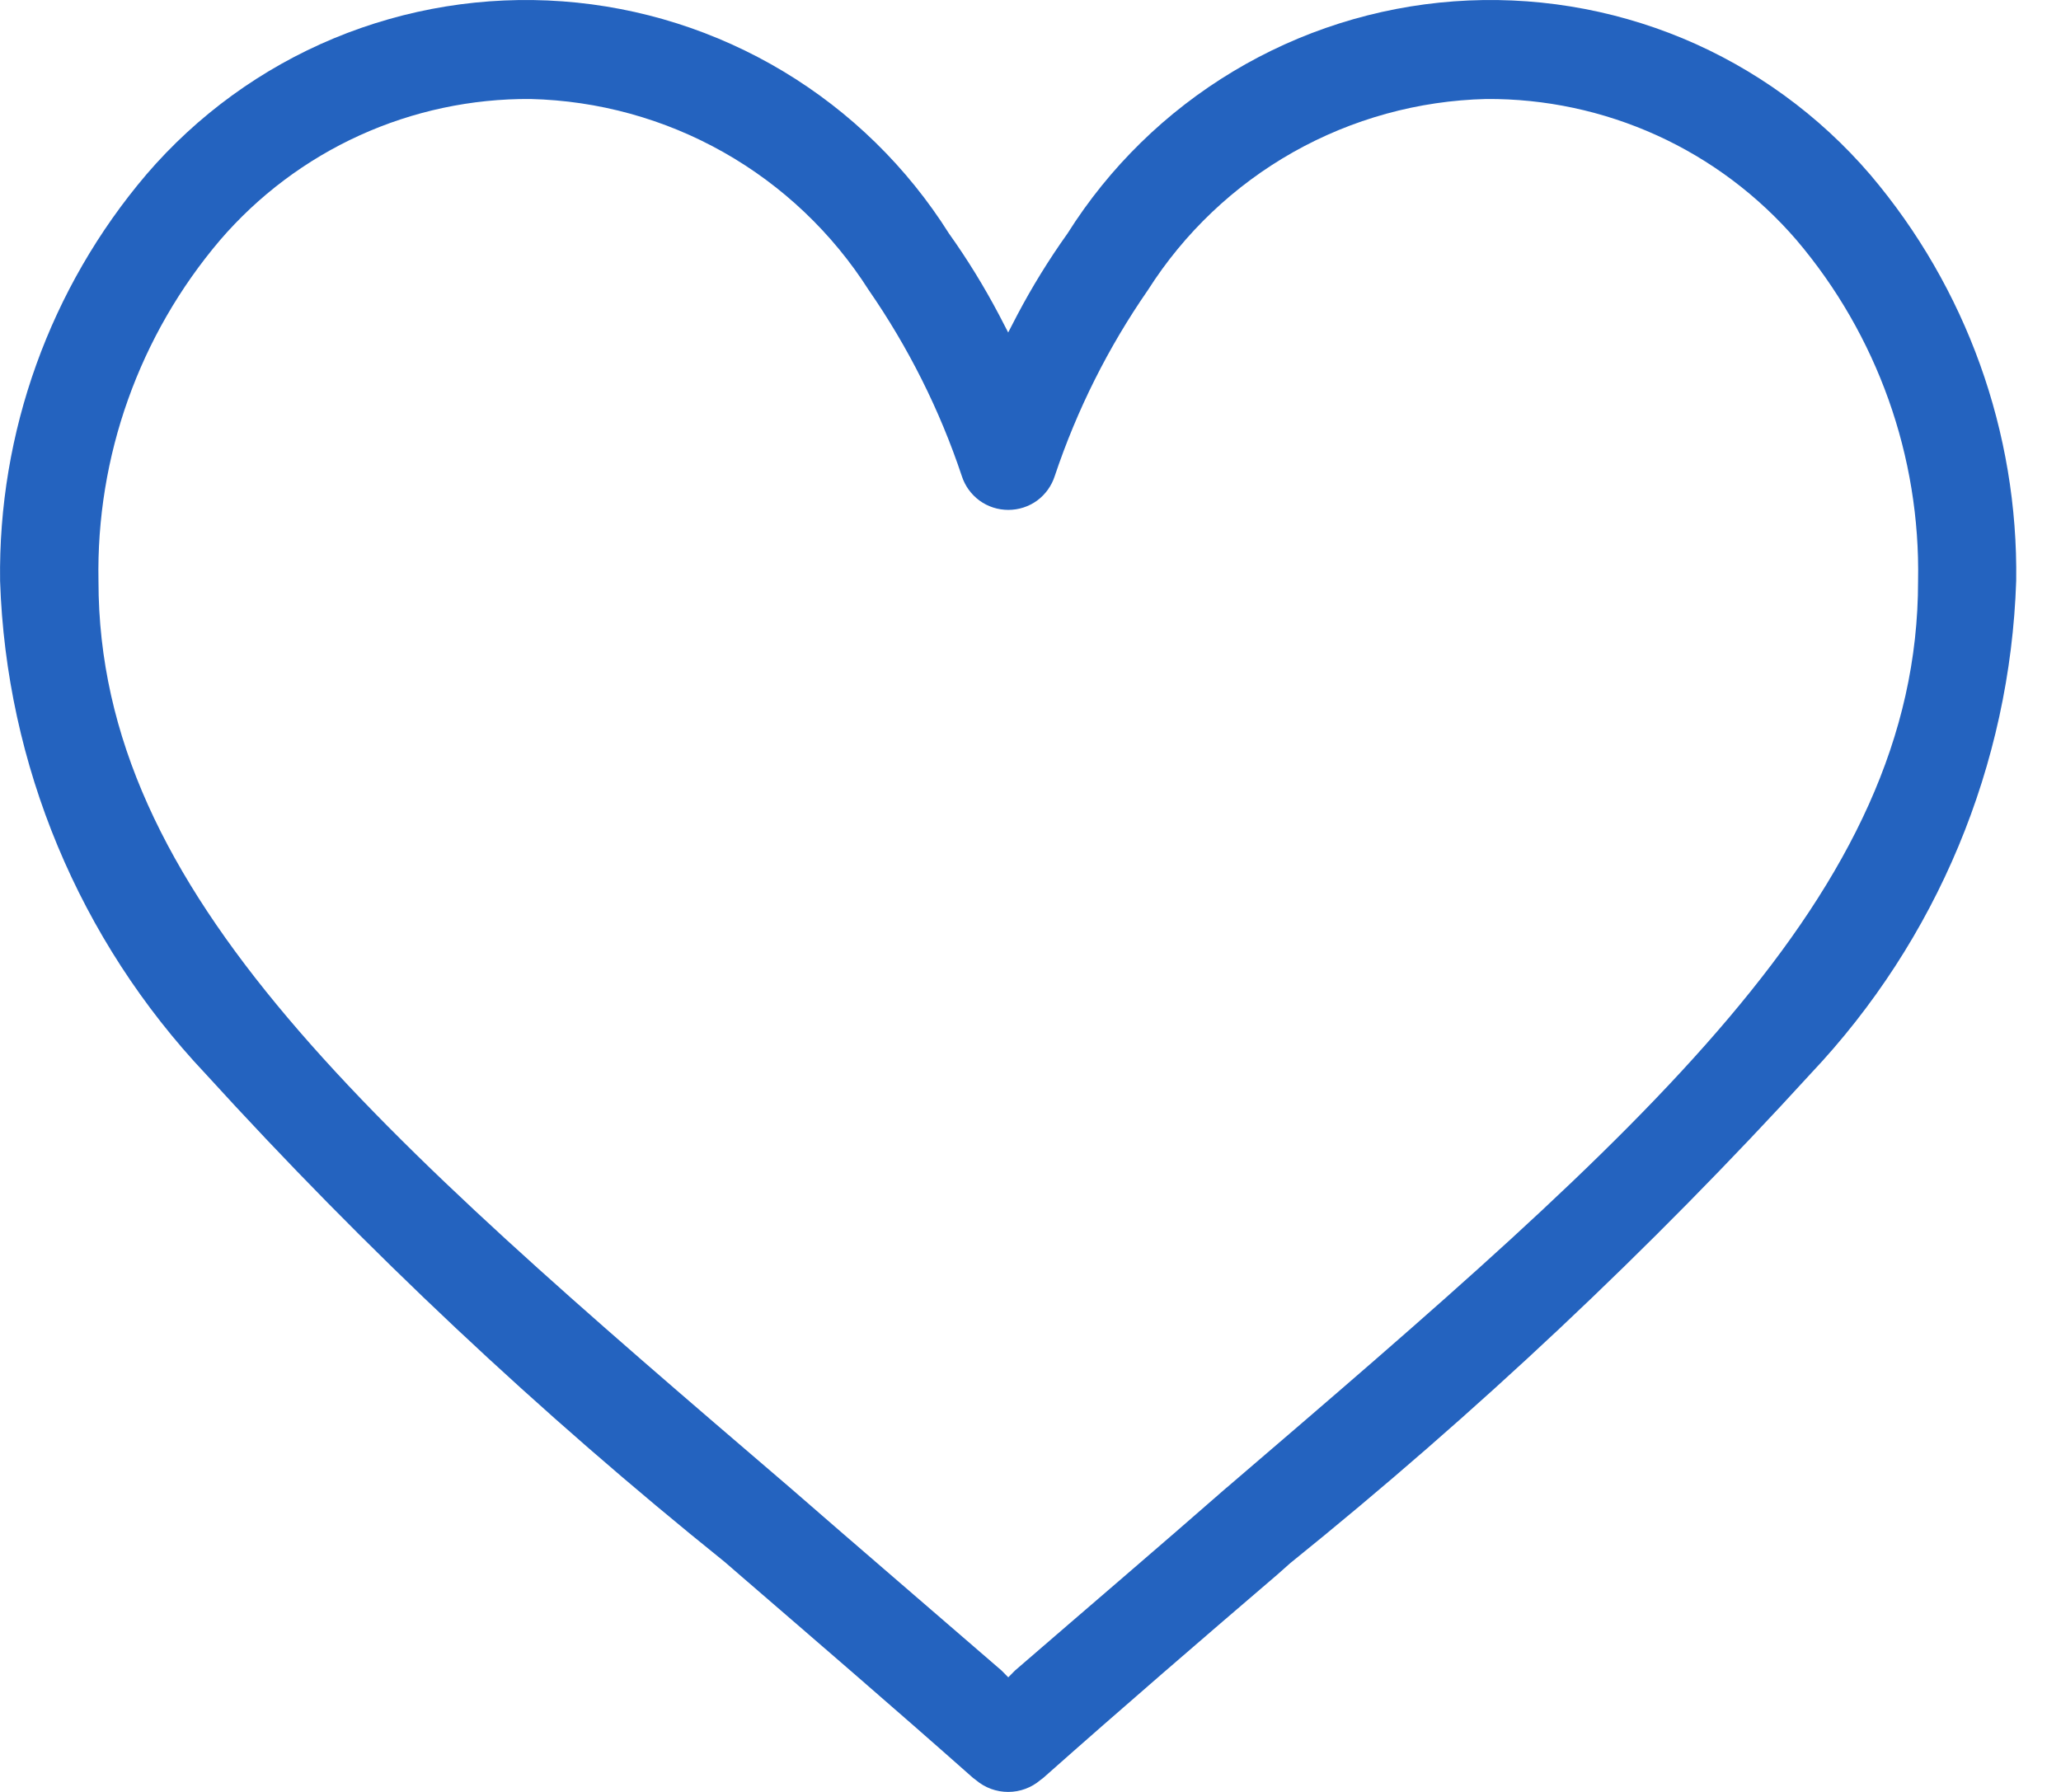
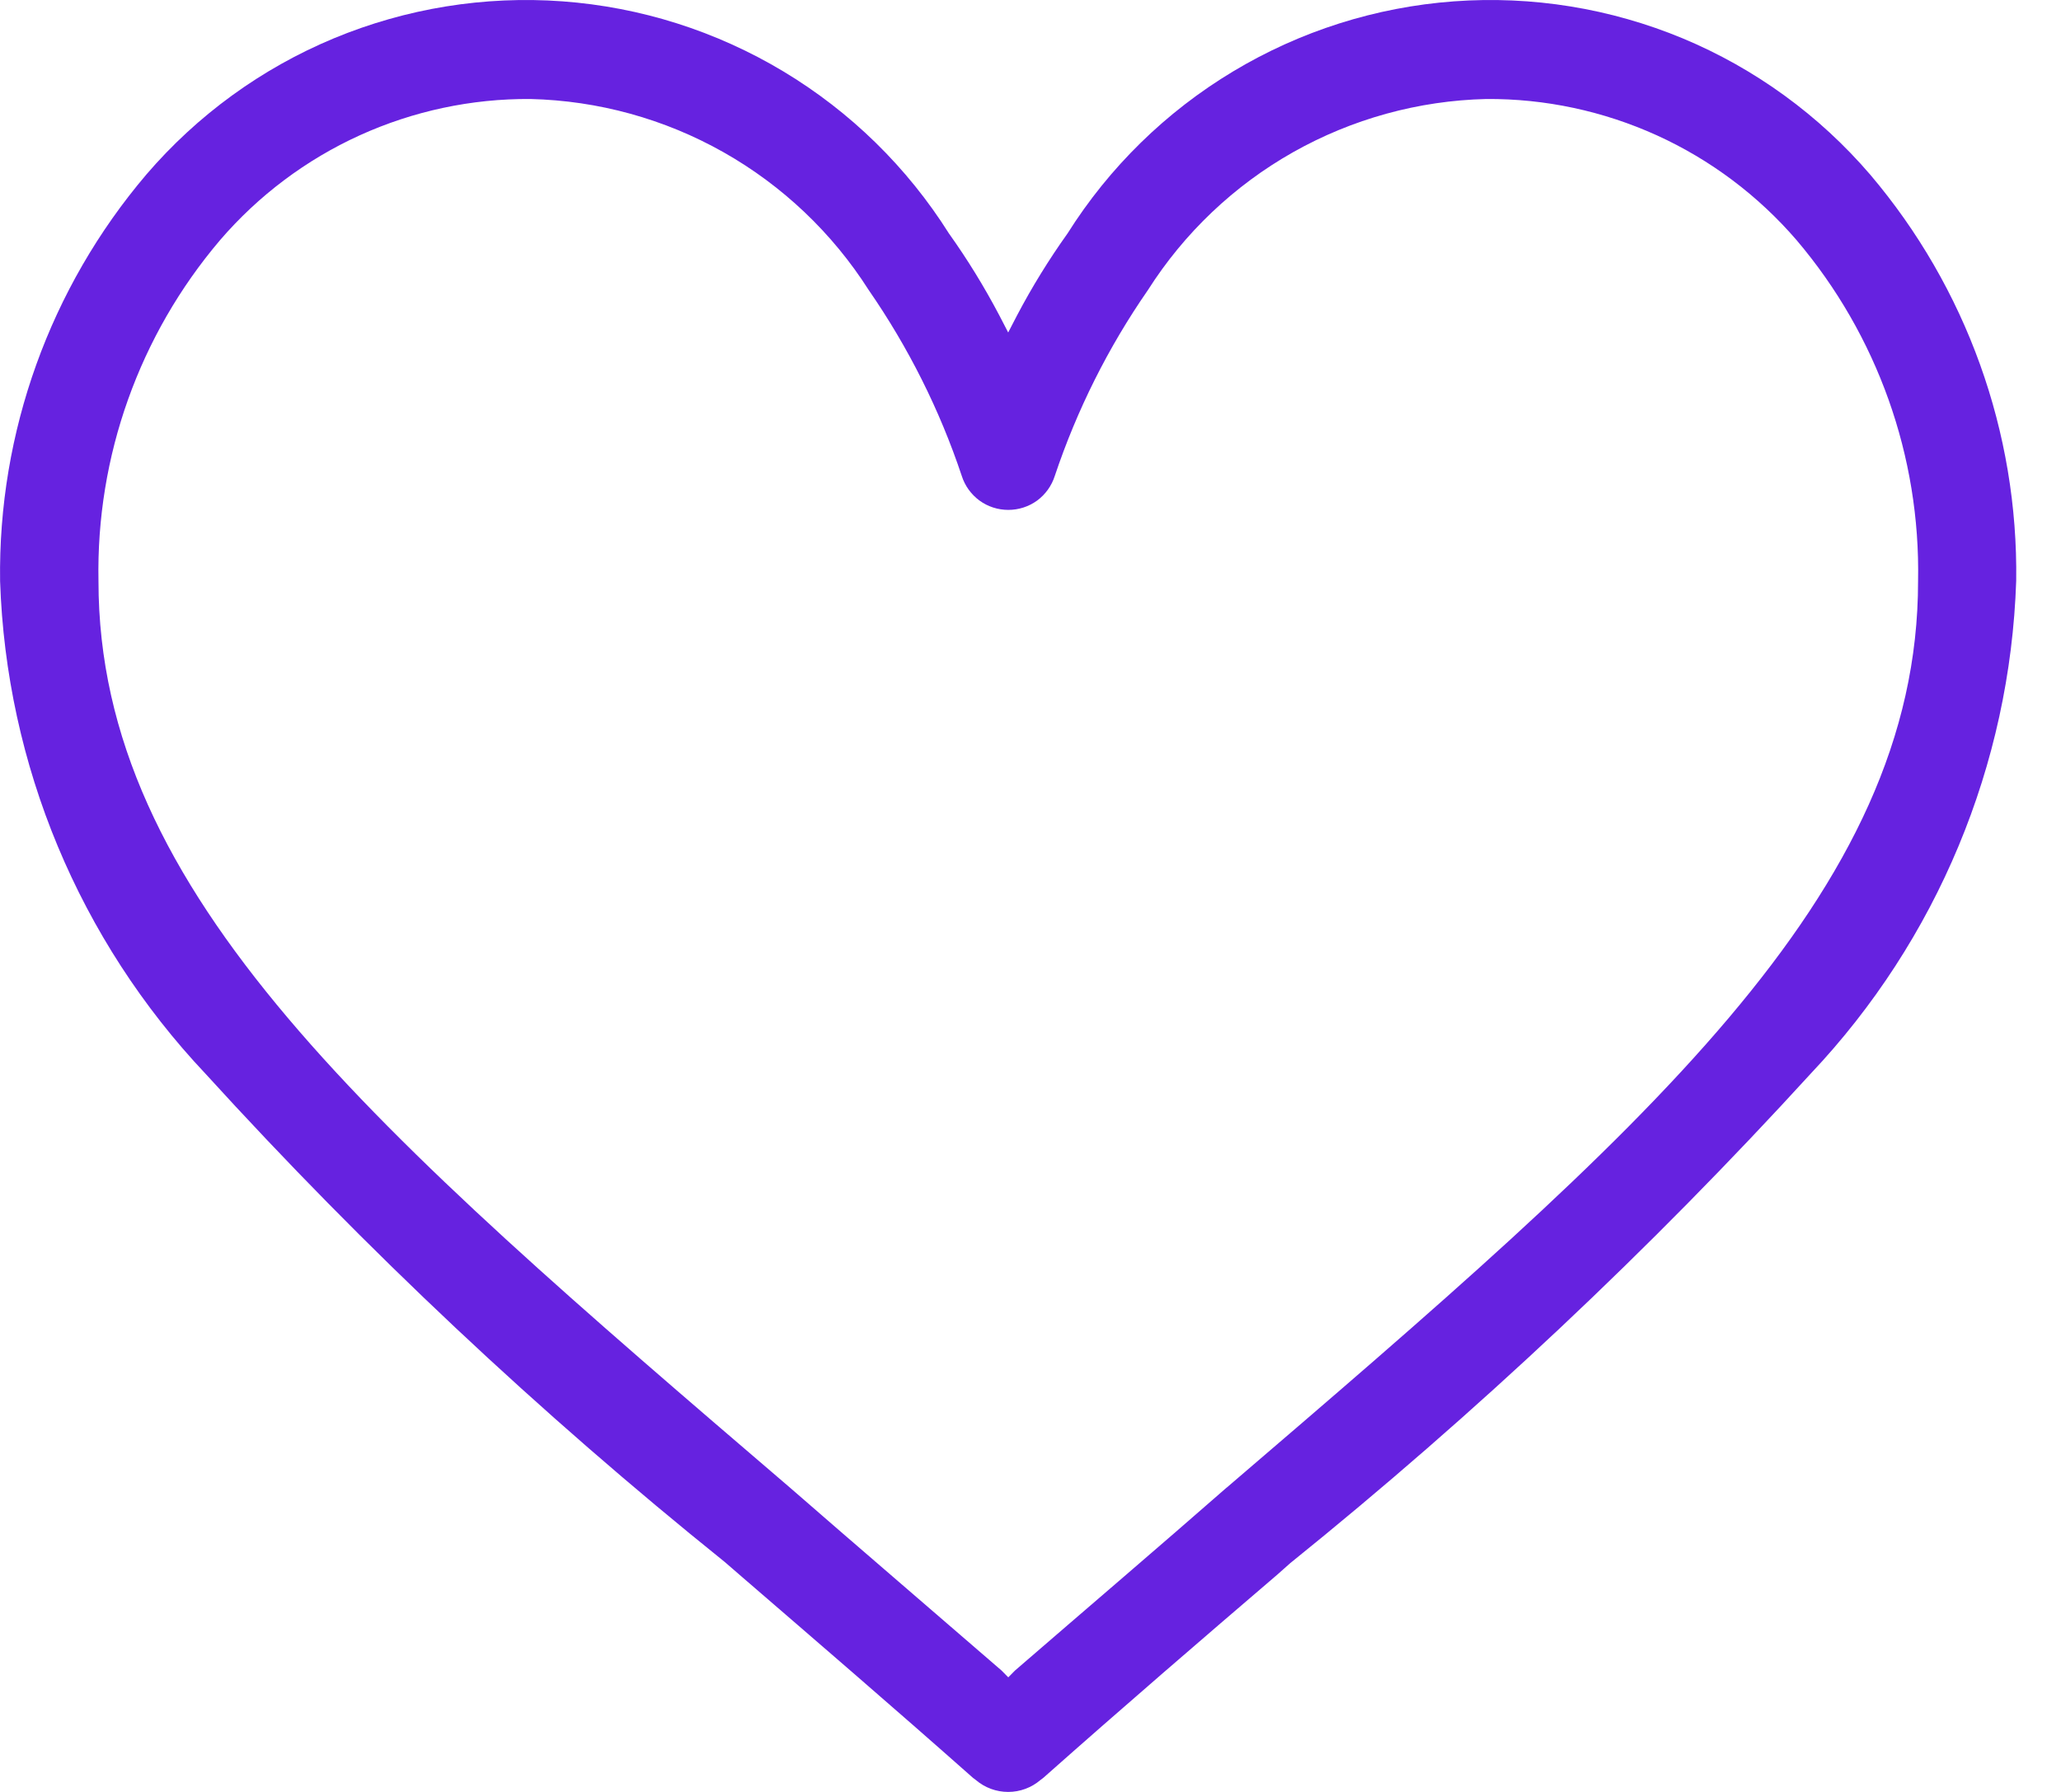
- <svg xmlns="http://www.w3.org/2000/svg" width="100%" height="100%" viewBox="0 0 23 20" fill="#2463BF" preserveAspectRatio="xMidYMid meet">
-   <path d="M20.87 1.948C20.301 1.285 19.584 0.764 18.778 0.428C17.971 0.093 17.097 -0.049 16.225 0.015C15.354 0.079 14.51 0.347 13.761 0.797C13.012 1.247 12.379 1.866 11.913 2.606C11.706 2.896 11.518 3.201 11.352 3.516L11.251 3.711L11.15 3.516C10.984 3.201 10.797 2.896 10.59 2.606C10.124 1.866 9.491 1.247 8.742 0.797C7.993 0.347 7.149 0.079 6.277 0.015C5.406 -0.049 4.532 0.093 3.725 0.428C2.918 0.764 2.202 1.285 1.633 1.948C0.558 3.213 -0.022 4.825 0.001 6.485C0.069 8.536 0.884 10.492 2.294 11.985C4.081 13.948 6.018 15.769 8.086 17.432L8.279 17.599C9.099 18.307 9.953 19.041 10.857 19.842L10.89 19.867C10.991 19.953 11.118 20 11.251 20C11.383 20 11.51 19.953 11.611 19.867L11.644 19.842C12.556 19.033 13.418 18.291 14.255 17.574L14.398 17.447C16.47 15.776 18.412 13.949 20.207 11.983C21.617 10.491 22.432 8.535 22.5 6.483C22.523 4.824 21.944 3.213 20.87 1.948ZM13.688 16.604C12.938 17.261 12.156 17.928 11.327 18.645L11.252 18.721L11.177 18.645C10.349 17.928 9.57 17.261 8.816 16.604C4.162 12.616 1.099 9.985 1.099 6.485C1.072 5.094 1.554 3.742 2.455 2.681C2.883 2.183 3.415 1.783 4.013 1.511C4.612 1.239 5.262 1.1 5.92 1.105C6.676 1.123 7.416 1.327 8.074 1.699C8.732 2.071 9.289 2.6 9.695 3.238C10.137 3.877 10.487 4.575 10.733 5.312C10.768 5.422 10.837 5.518 10.931 5.587C11.024 5.655 11.137 5.691 11.252 5.691C11.368 5.691 11.48 5.655 11.574 5.587C11.667 5.518 11.736 5.422 11.771 5.312C12.018 4.575 12.367 3.877 12.81 3.238C13.215 2.6 13.772 2.071 14.43 1.699C15.089 1.327 15.829 1.123 16.585 1.105C17.242 1.1 17.892 1.239 18.491 1.511C19.089 1.783 19.621 2.183 20.05 2.681C20.95 3.742 21.432 5.094 21.405 6.485C21.406 9.984 18.343 12.615 13.689 16.604H13.688Z" fill="#2463BF" />
+ <svg xmlns="http://www.w3.org/2000/svg" width="100%" height="100%" viewBox="0 0 23 20" fill="rgb(102, 34, 224)" preserveAspectRatio="xMidYMid meet">
+   <path d="M20.87 1.948C20.301 1.285 19.584 0.764 18.778 0.428C17.971 0.093 17.097 -0.049 16.225 0.015C15.354 0.079 14.51 0.347 13.761 0.797C13.012 1.247 12.379 1.866 11.913 2.606C11.706 2.896 11.518 3.201 11.352 3.516L11.251 3.711L11.15 3.516C10.984 3.201 10.797 2.896 10.59 2.606C10.124 1.866 9.491 1.247 8.742 0.797C7.993 0.347 7.149 0.079 6.277 0.015C5.406 -0.049 4.532 0.093 3.725 0.428C2.918 0.764 2.202 1.285 1.633 1.948C0.558 3.213 -0.022 4.825 0.001 6.485C0.069 8.536 0.884 10.492 2.294 11.985C4.081 13.948 6.018 15.769 8.086 17.432L8.279 17.599C9.099 18.307 9.953 19.041 10.857 19.842L10.89 19.867C10.991 19.953 11.118 20 11.251 20C11.383 20 11.51 19.953 11.611 19.867L11.644 19.842C12.556 19.033 13.418 18.291 14.255 17.574L14.398 17.447C16.47 15.776 18.412 13.949 20.207 11.983C21.617 10.491 22.432 8.535 22.5 6.483C22.523 4.824 21.944 3.213 20.87 1.948ZM13.688 16.604C12.938 17.261 12.156 17.928 11.327 18.645L11.252 18.721L11.177 18.645C10.349 17.928 9.57 17.261 8.816 16.604C4.162 12.616 1.099 9.985 1.099 6.485C1.072 5.094 1.554 3.742 2.455 2.681C2.883 2.183 3.415 1.783 4.013 1.511C4.612 1.239 5.262 1.1 5.92 1.105C6.676 1.123 7.416 1.327 8.074 1.699C8.732 2.071 9.289 2.6 9.695 3.238C10.137 3.877 10.487 4.575 10.733 5.312C10.768 5.422 10.837 5.518 10.931 5.587C11.024 5.655 11.137 5.691 11.252 5.691C11.368 5.691 11.48 5.655 11.574 5.587C11.667 5.518 11.736 5.422 11.771 5.312C12.018 4.575 12.367 3.877 12.81 3.238C13.215 2.6 13.772 2.071 14.43 1.699C15.089 1.327 15.829 1.123 16.585 1.105C17.242 1.1 17.892 1.239 18.491 1.511C19.089 1.783 19.621 2.183 20.05 2.681C20.95 3.742 21.432 5.094 21.405 6.485C21.406 9.984 18.343 12.615 13.689 16.604H13.688Z" fill="rgb(102, 34, 224)" />
</svg>
